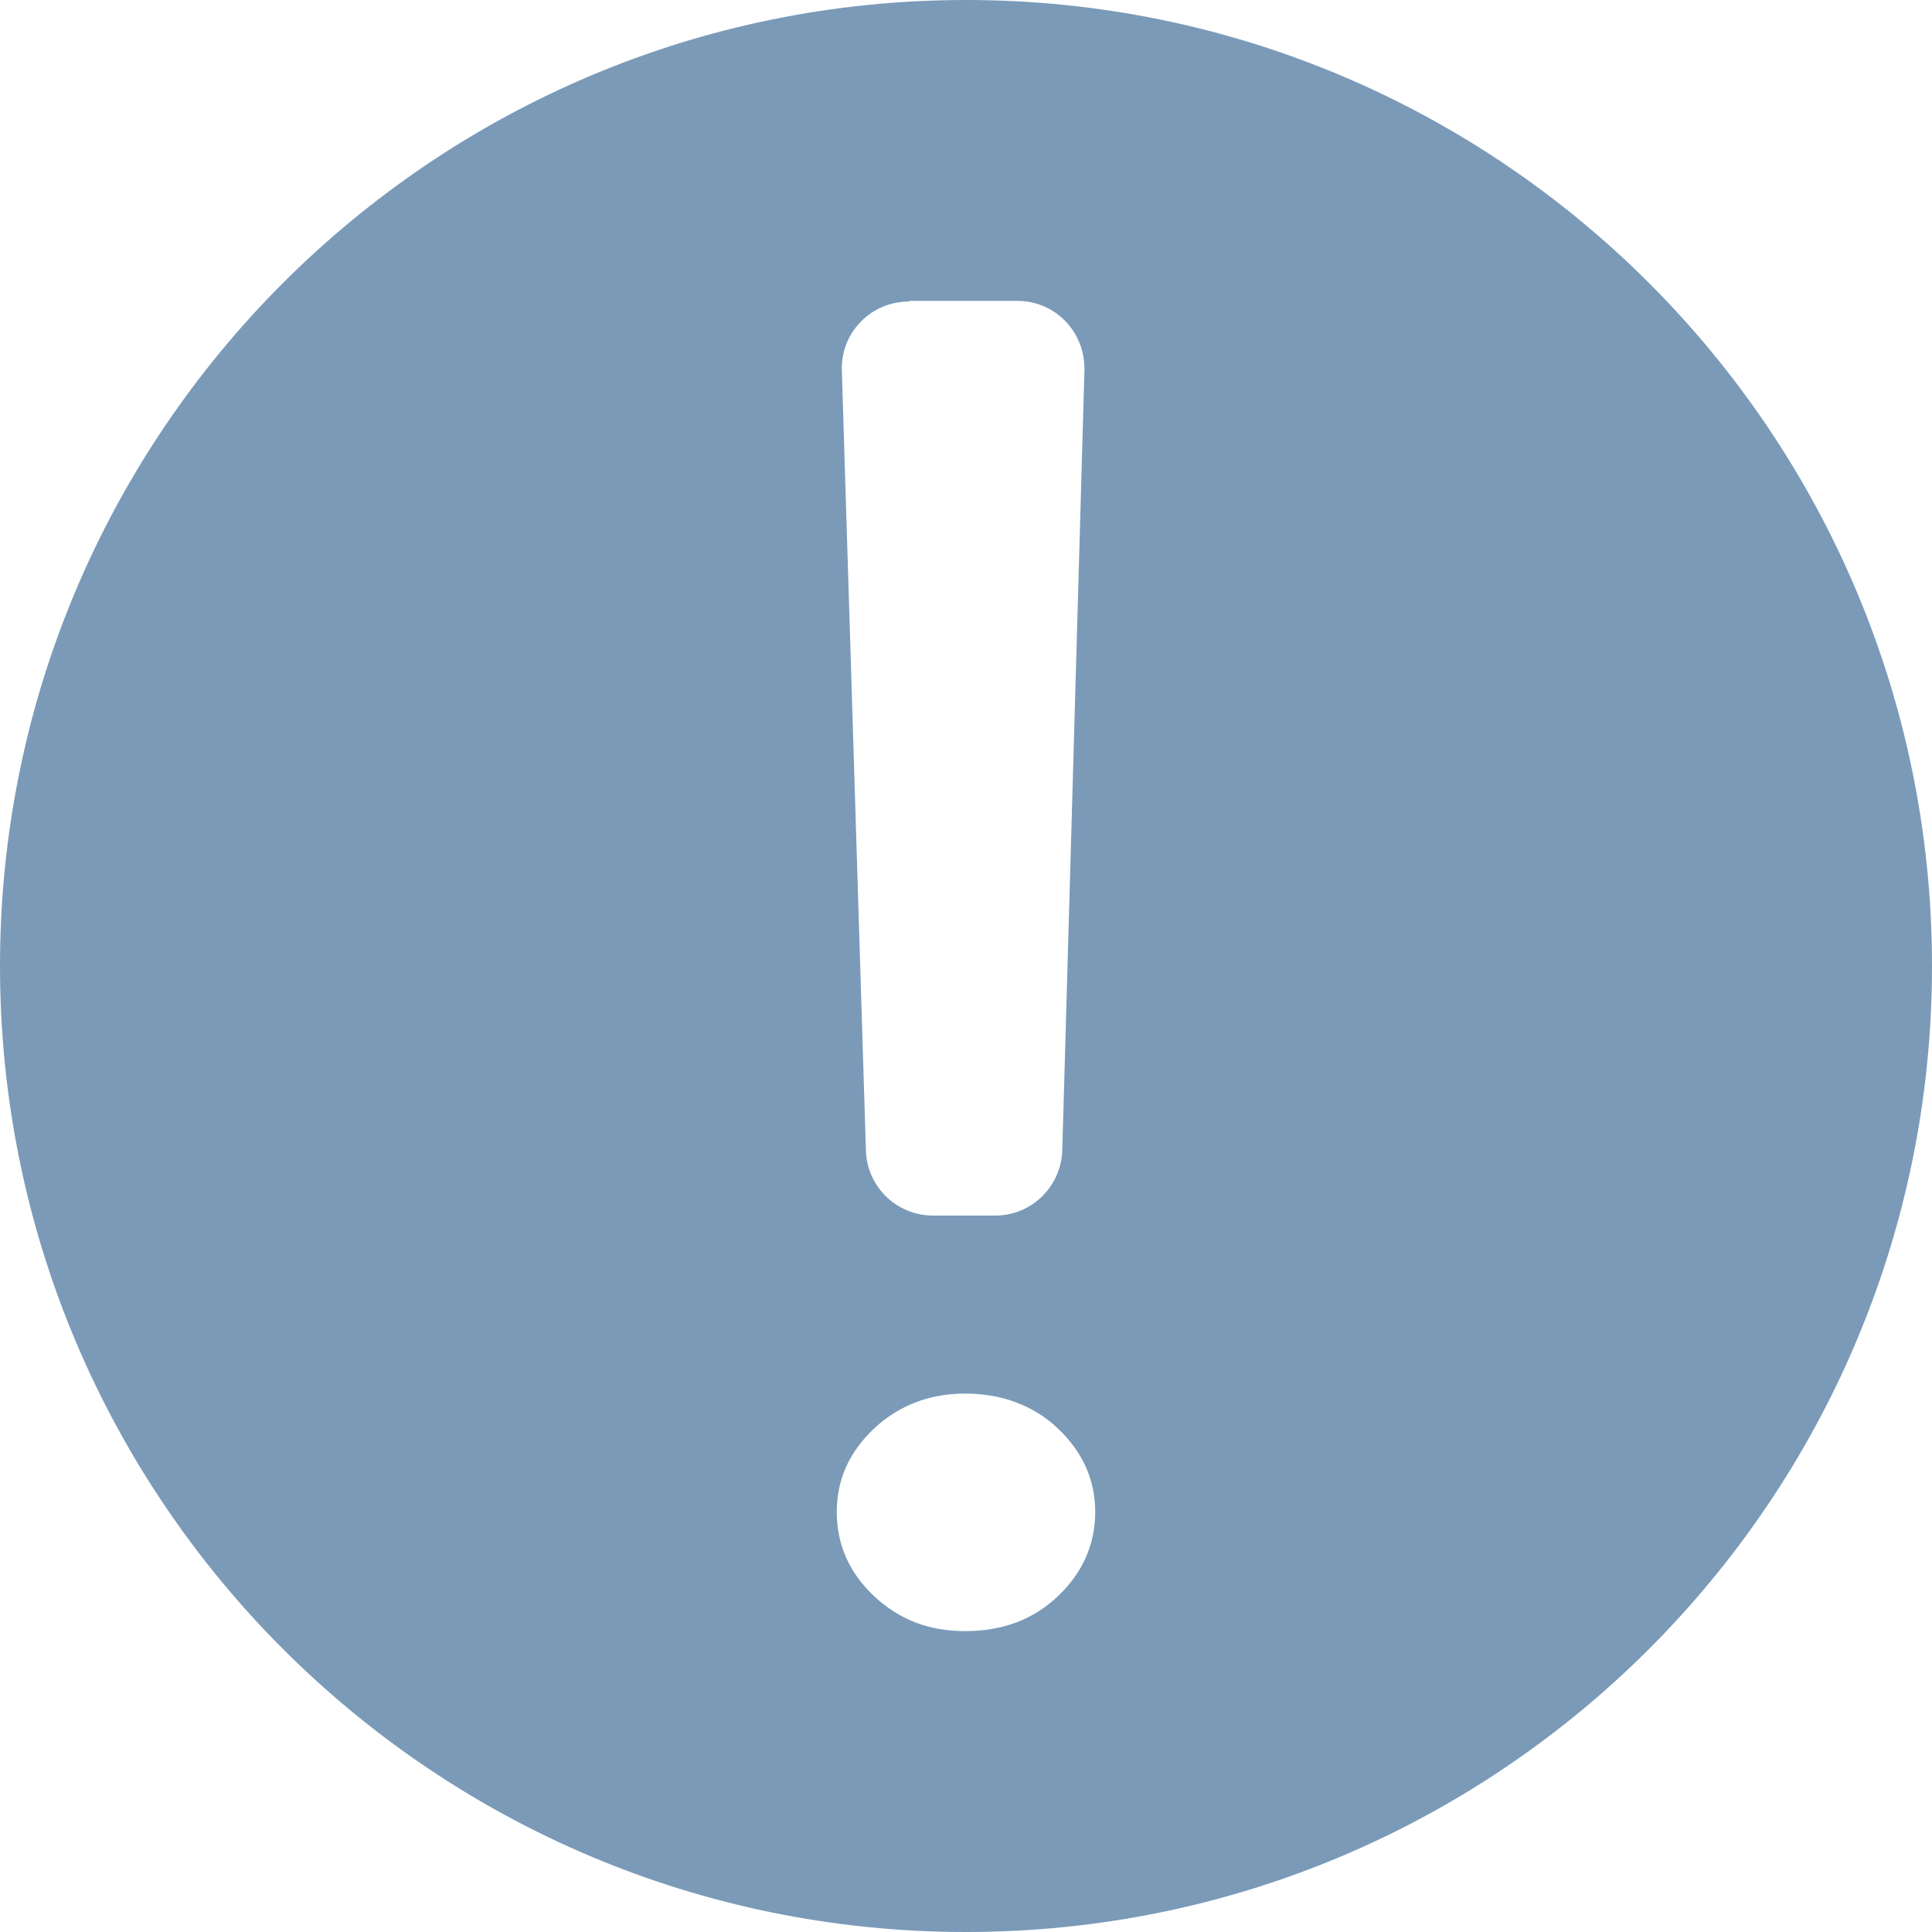
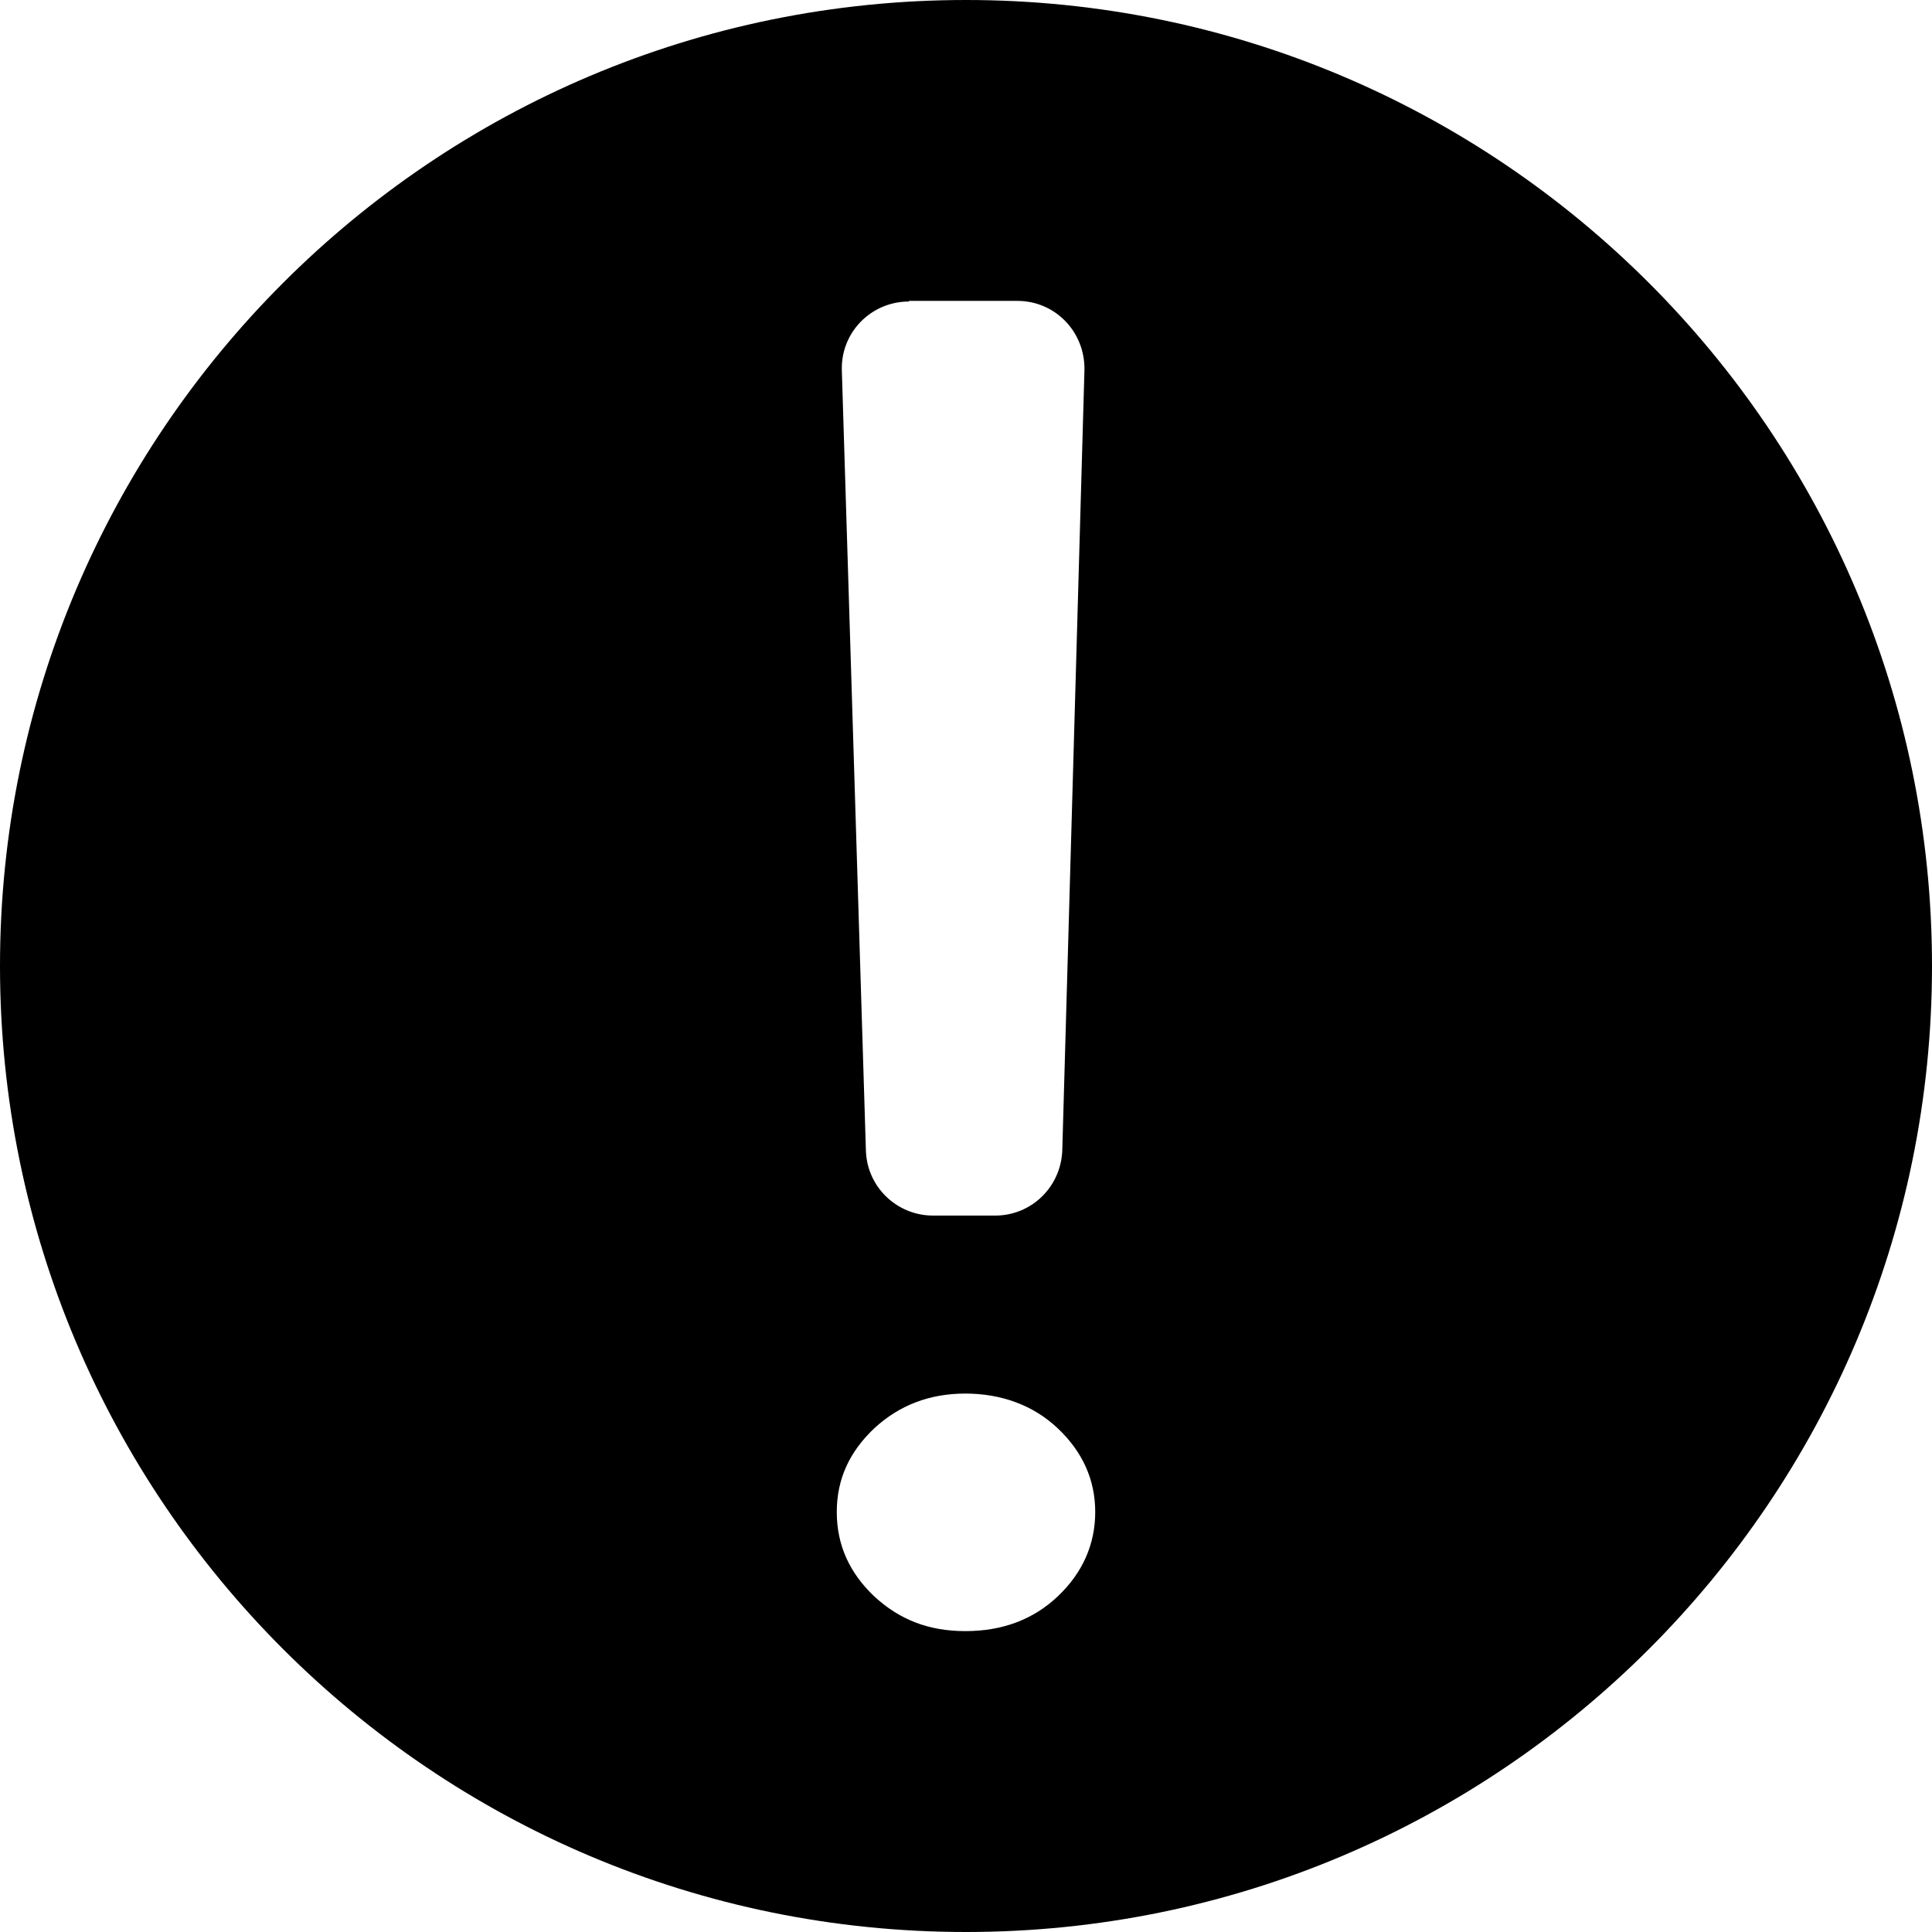
- <svg xmlns="http://www.w3.org/2000/svg" id="Ebene_2" data-name="Ebene 2" viewBox="0 0 30.5 30.5">
-   <defs>
-     <style>
-       .cls-1 {
-         fill: #7a9ab8;
-       }
-     </style>
-   </defs>
-   <g id="Ebene_1-2" data-name="Ebene 1">
-     <path class="cls-1" d="M15.25,0C6.83,0,0,6.83,0,15.25s6.83,15.25,15.25,15.25,15.25-6.83,15.25-15.25S23.67,0,15.25,0ZM14.35,4.75h1.71c.6,0,1.07.49,1.06,1.09l-.35,12.32c-.02.57-.48,1.03-1.06,1.03h-.98c-.57,0-1.04-.45-1.06-1.02l-.38-12.32c-.02-.6.46-1.09,1.06-1.09ZM16.7,25.2c-.39.37-.88.55-1.46.55s-1.04-.18-1.44-.55c-.39-.37-.59-.81-.59-1.33s.2-.95.59-1.32c.4-.37.88-.55,1.44-.55s1.07.18,1.46.55c.39.37.59.81.59,1.32s-.2.96-.59,1.33Z" />
-   </g>
+ <svg xmlns="http://www.w3.org/2000/svg" id="Ebene_2" data-name="Ebene 2" viewBox="0 0 30.5 30.5" width="30" height="30" fill="currentColor">
+   <path class="cls-1" d="M15.25,0C6.83,0,0,6.83,0,15.25s6.83,15.25,15.25,15.25,15.25-6.83,15.25-15.25S23.67,0,15.25,0ZM14.35,4.75h1.71c.6,0,1.07.49,1.06,1.09l-.35,12.32c-.02.57-.48,1.03-1.06,1.03h-.98c-.57,0-1.04-.45-1.06-1.02l-.38-12.32c-.02-.6.46-1.09,1.06-1.09ZM16.7,25.2c-.39.37-.88.55-1.46.55s-1.04-.18-1.44-.55c-.39-.37-.59-.81-.59-1.33s.2-.95.59-1.32c.4-.37.88-.55,1.44-.55s1.07.18,1.46.55c.39.37.59.81.59,1.32s-.2.96-.59,1.33Z" />
</svg>
